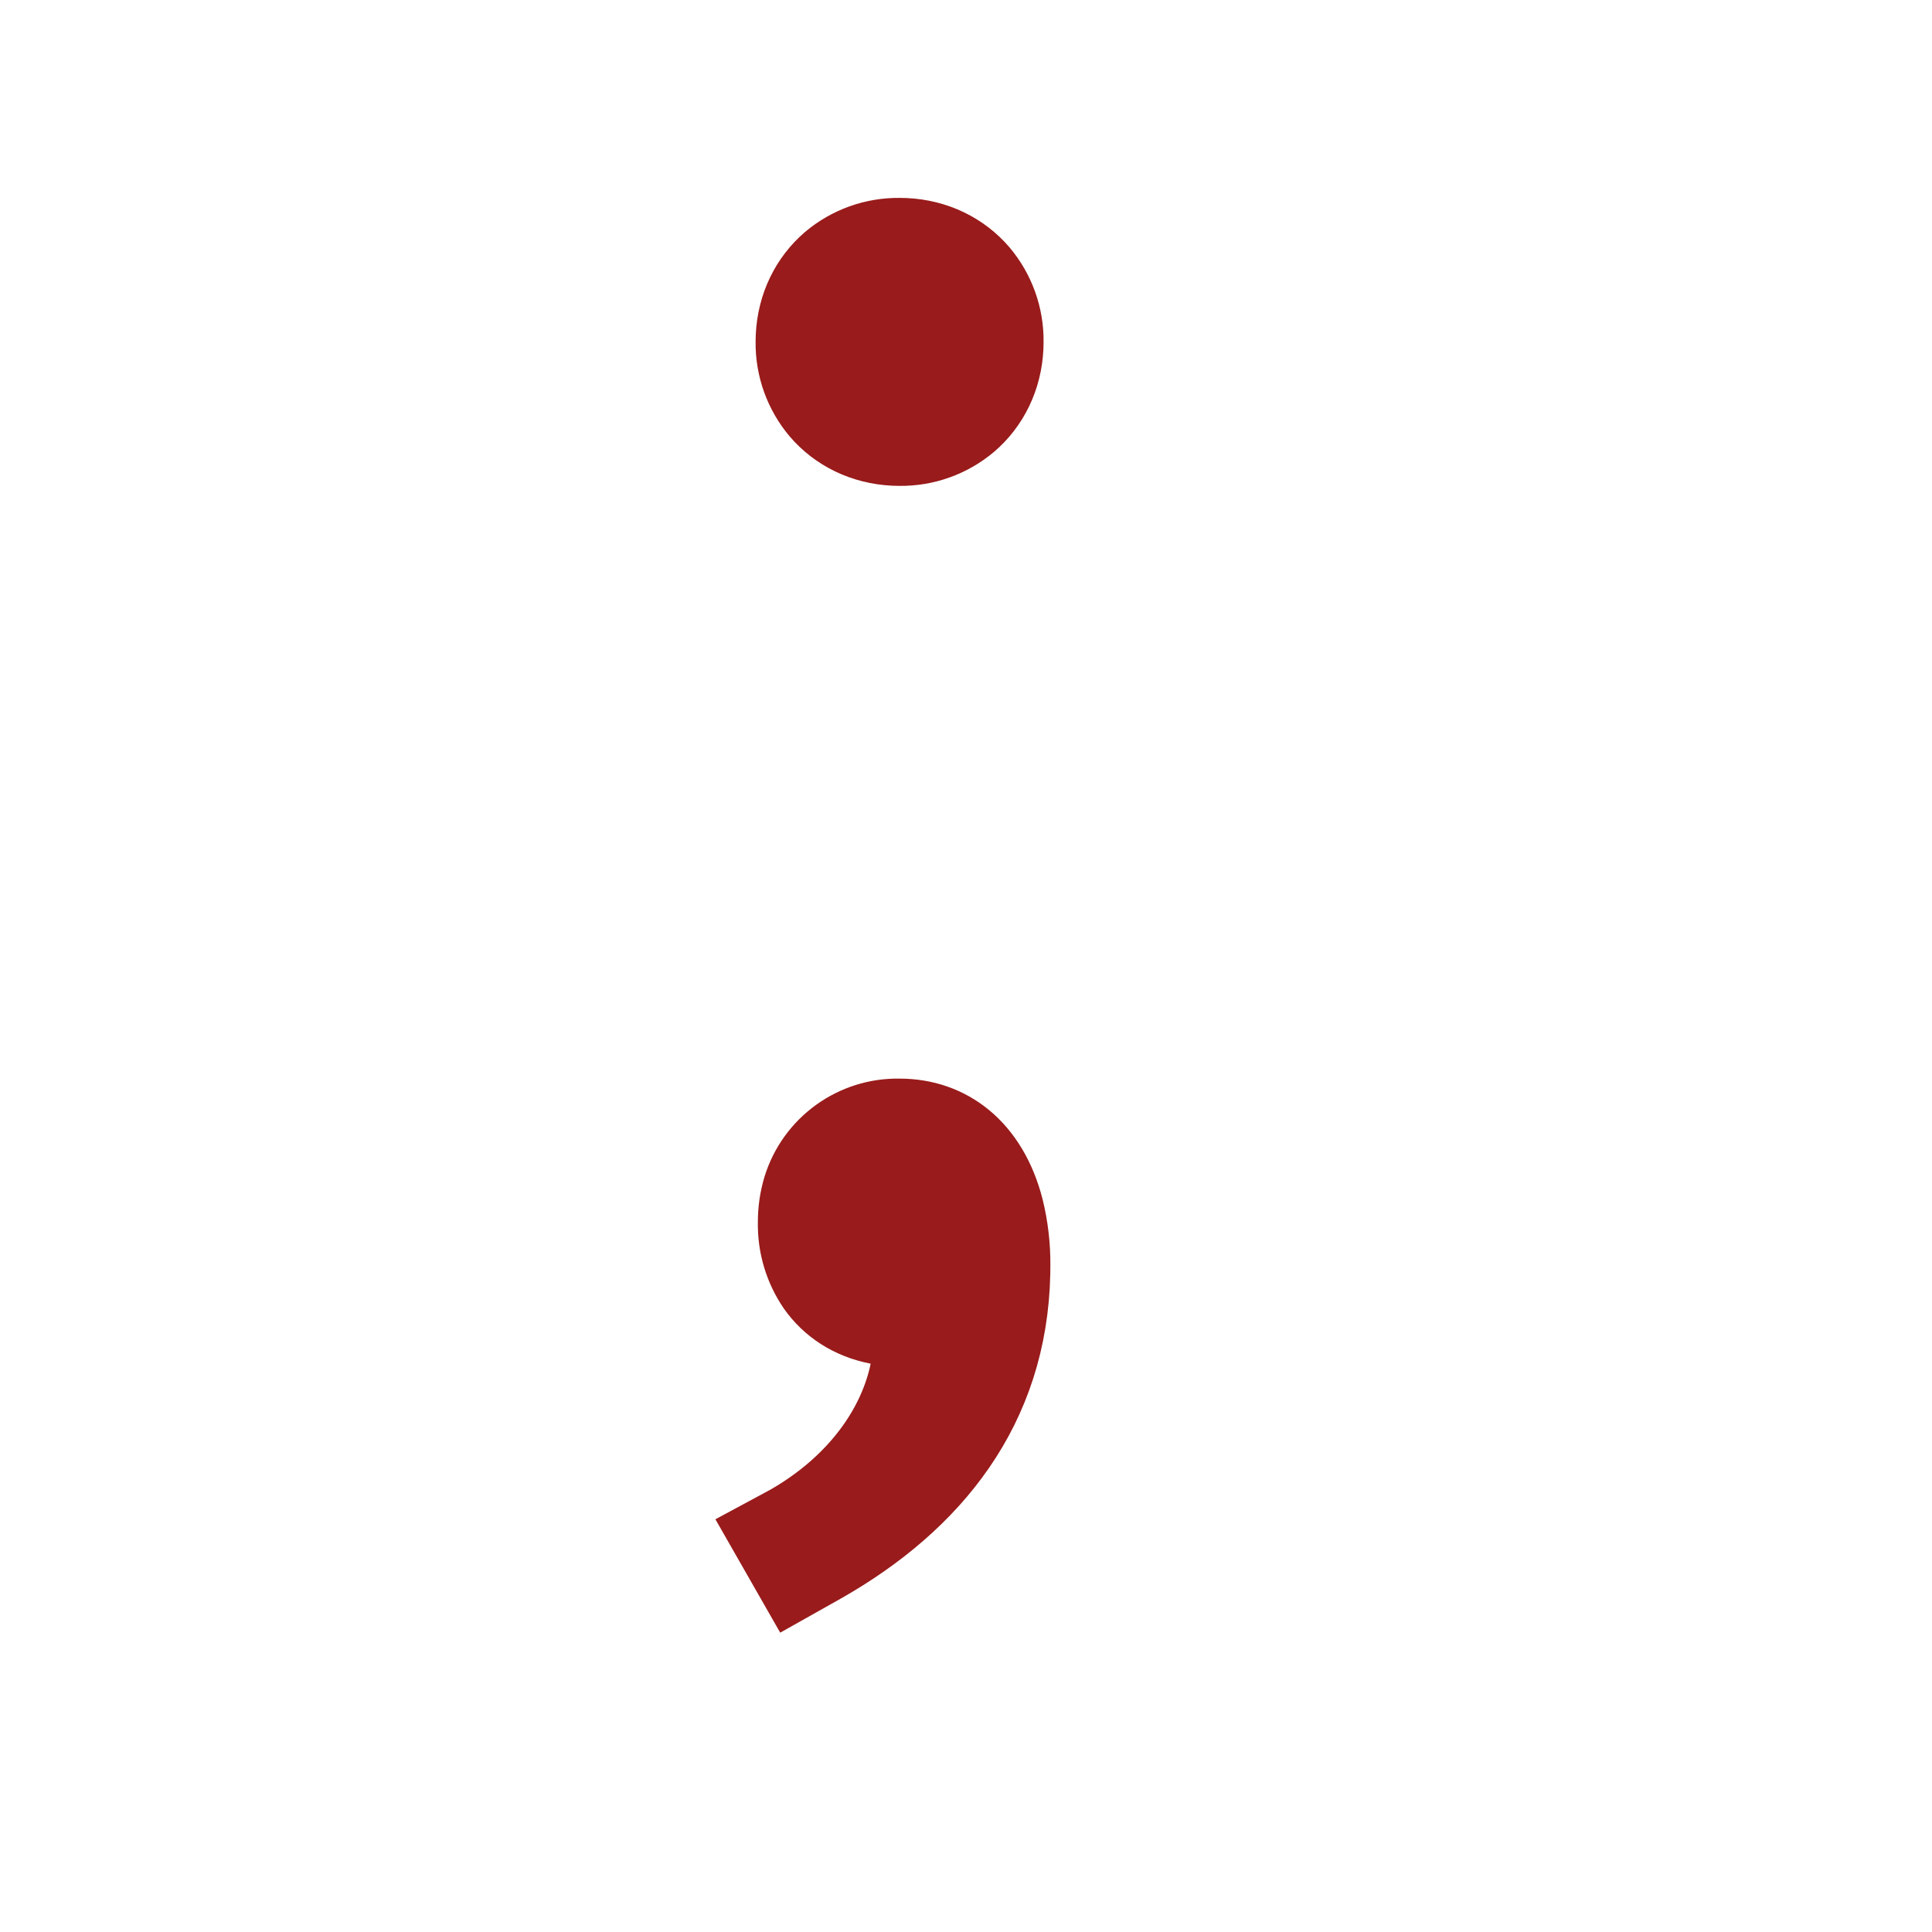
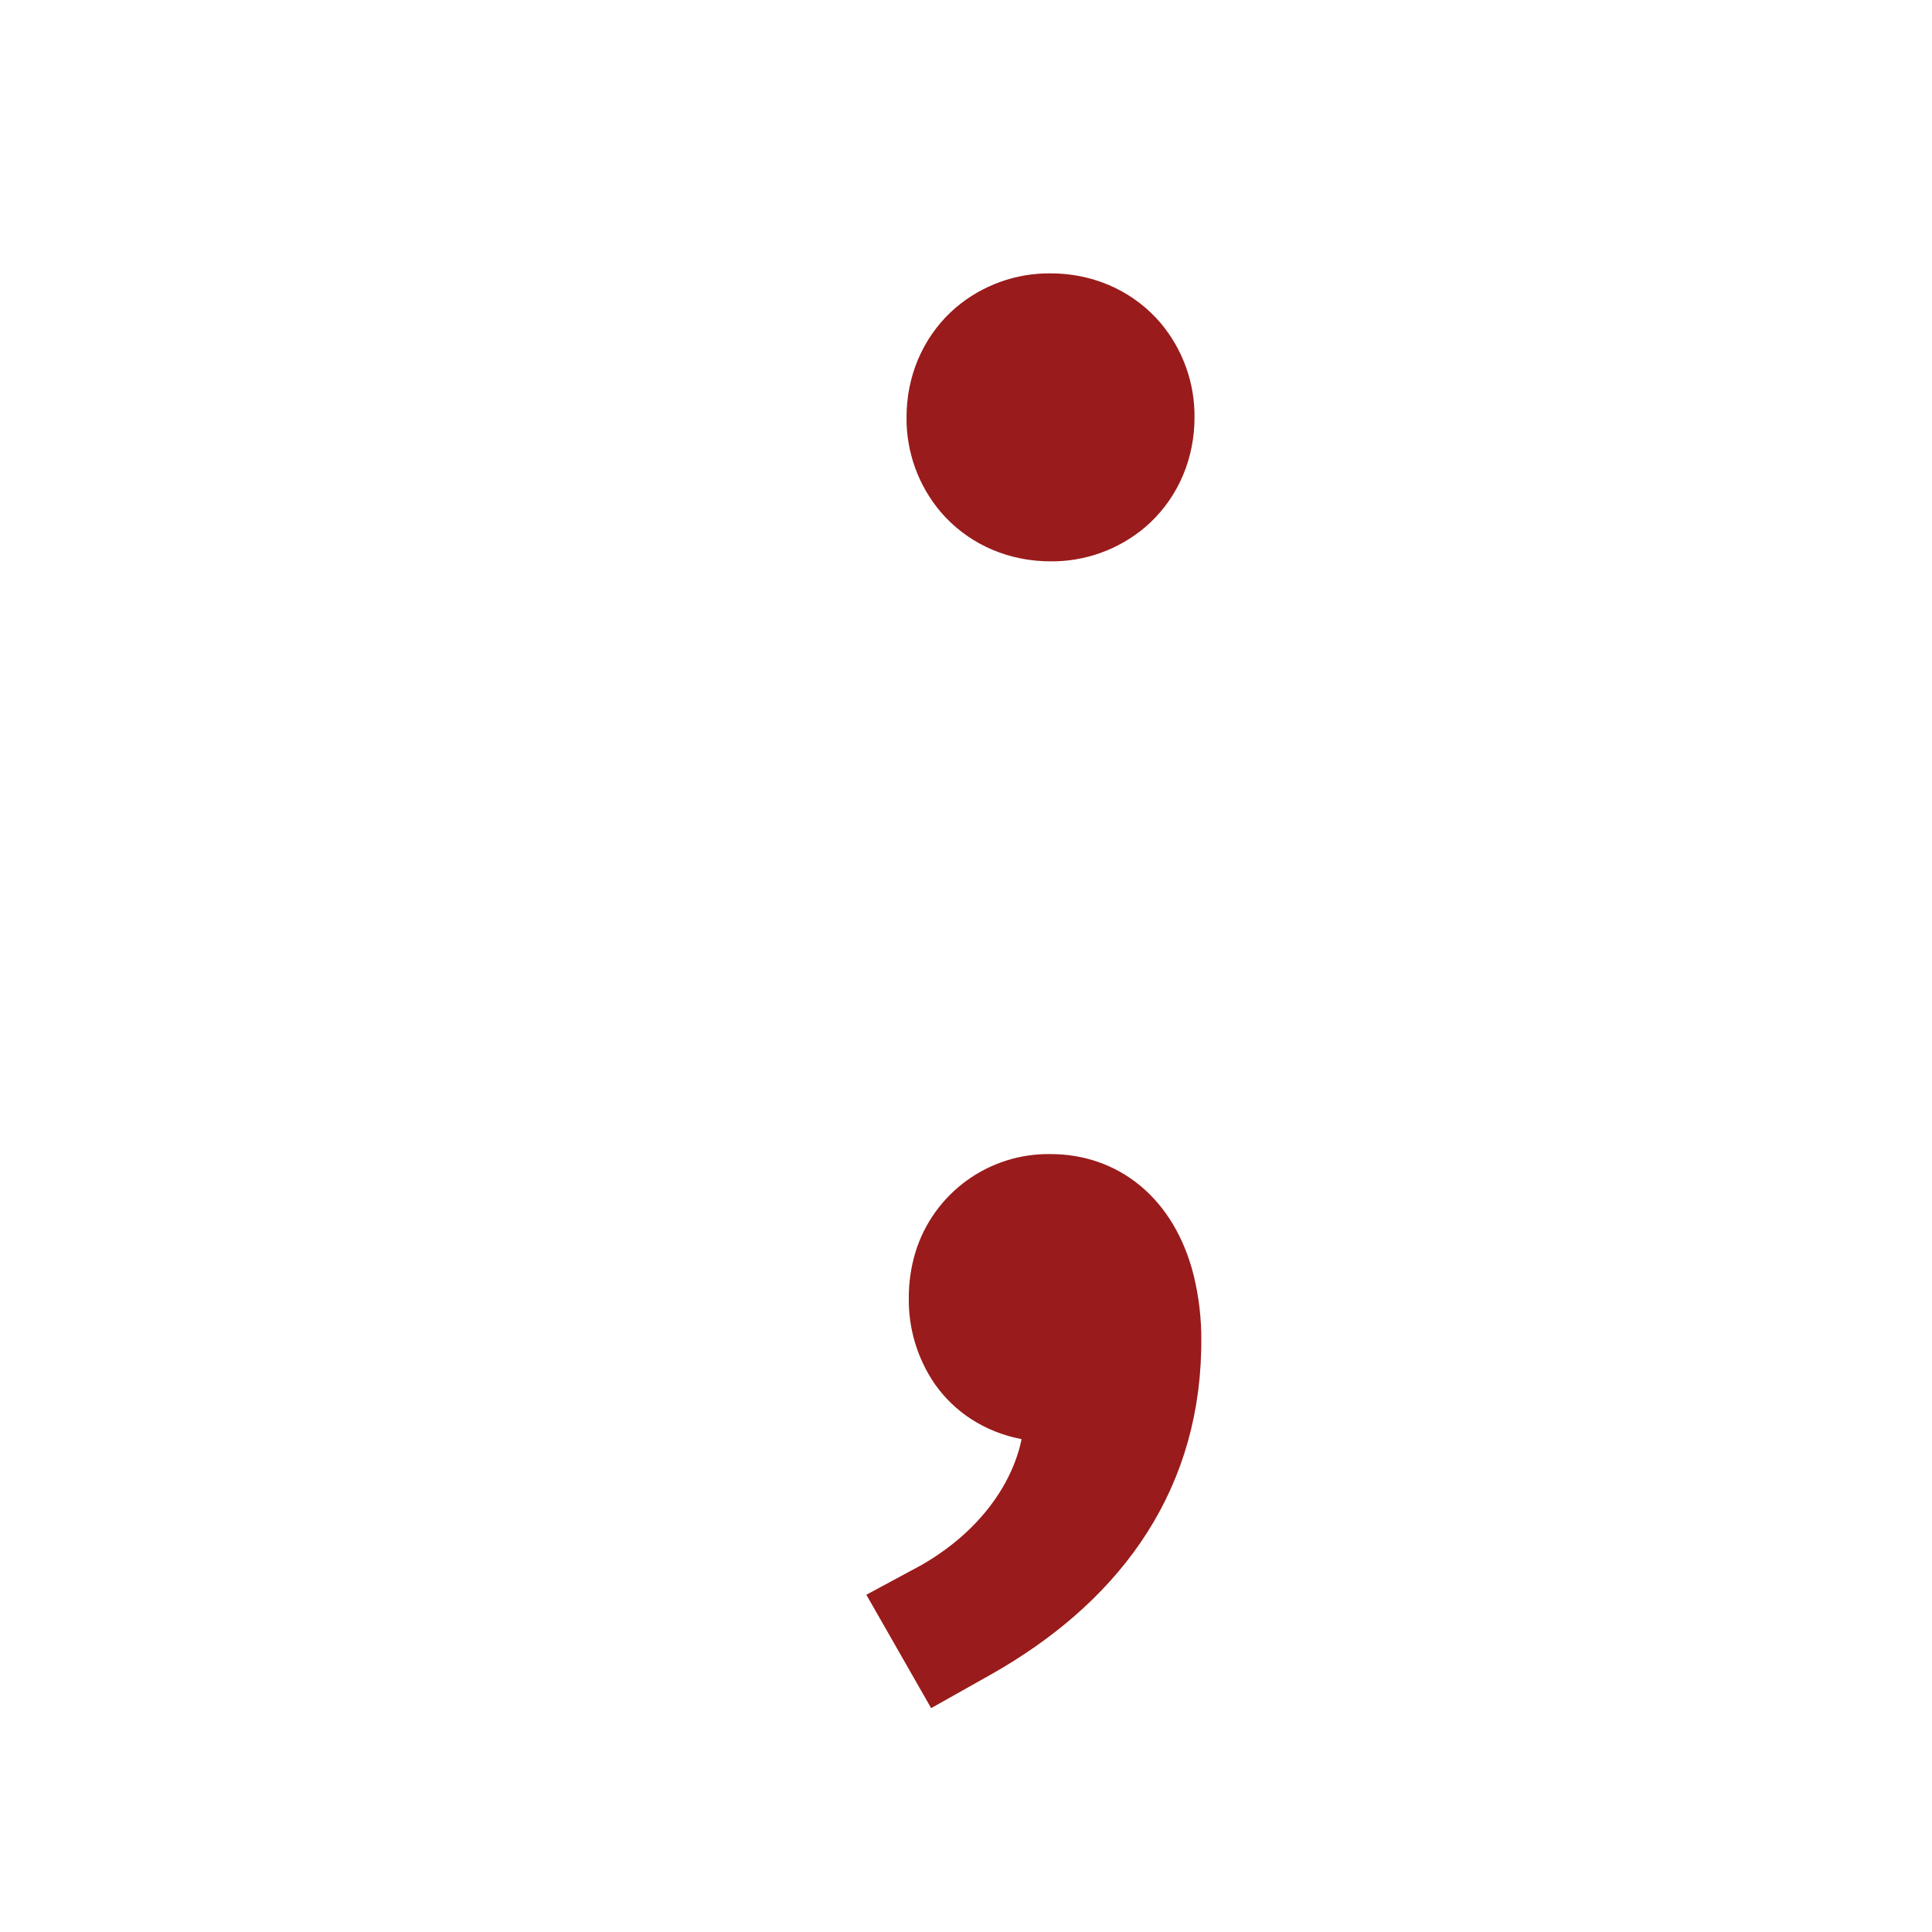
- <svg xmlns="http://www.w3.org/2000/svg" fill="none" viewBox="-50 -15 128 128">
+ <svg xmlns="http://www.w3.org/2000/svg" fill="none" viewBox="-60 -20 128 128">
  <g id="fontsvg1737398987453" stroke-linecap="round" fill-rule="evenodd" stroke="#991b1b" stroke-width="1mm" fill="#991b1b">
    <path d="M 1.95 85.351 L 0 86.401 L 2.4 90.601 L 4.8 89.251 C 12.306 84.983 17.501 78.549 17.694 69.382 A 25.216 25.216 0 0 0 17.7 68.851 A 15.912 15.912 0 0 0 17.245 64.927 C 16.141 60.592 13.151 58.351 9.6 58.351 A 7.326 7.326 0 0 0 2.458 63.512 A 8.486 8.486 0 0 0 2.1 66.001 A 7.944 7.944 0 0 0 3.482 70.613 C 4.508 72.071 6.066 73.105 8.019 73.487 A 8.999 8.999 0 0 0 9.75 73.651 C 9.75 77.701 7.2 82.351 1.95 85.351 Z M 9.6 15.301 A 7.676 7.676 0 0 0 14.649 13.485 C 16.171 12.177 17.14 10.258 17.241 8.039 A 8.505 8.505 0 0 0 17.25 7.651 A 7.676 7.676 0 0 0 15.434 2.602 C 14.127 1.079 12.207 0.111 9.988 0.009 A 8.505 8.505 0 0 0 9.6 0.001 A 7.676 7.676 0 0 0 4.551 1.816 C 3.029 3.124 2.06 5.043 1.959 7.262 A 8.505 8.505 0 0 0 1.95 7.651 A 7.676 7.676 0 0 0 3.766 12.699 C 5.073 14.222 6.993 15.19 9.212 15.292 A 8.505 8.505 0 0 0 9.6 15.301 Z" vector-effect="non-scaling-stroke" />
  </g>
</svg>
